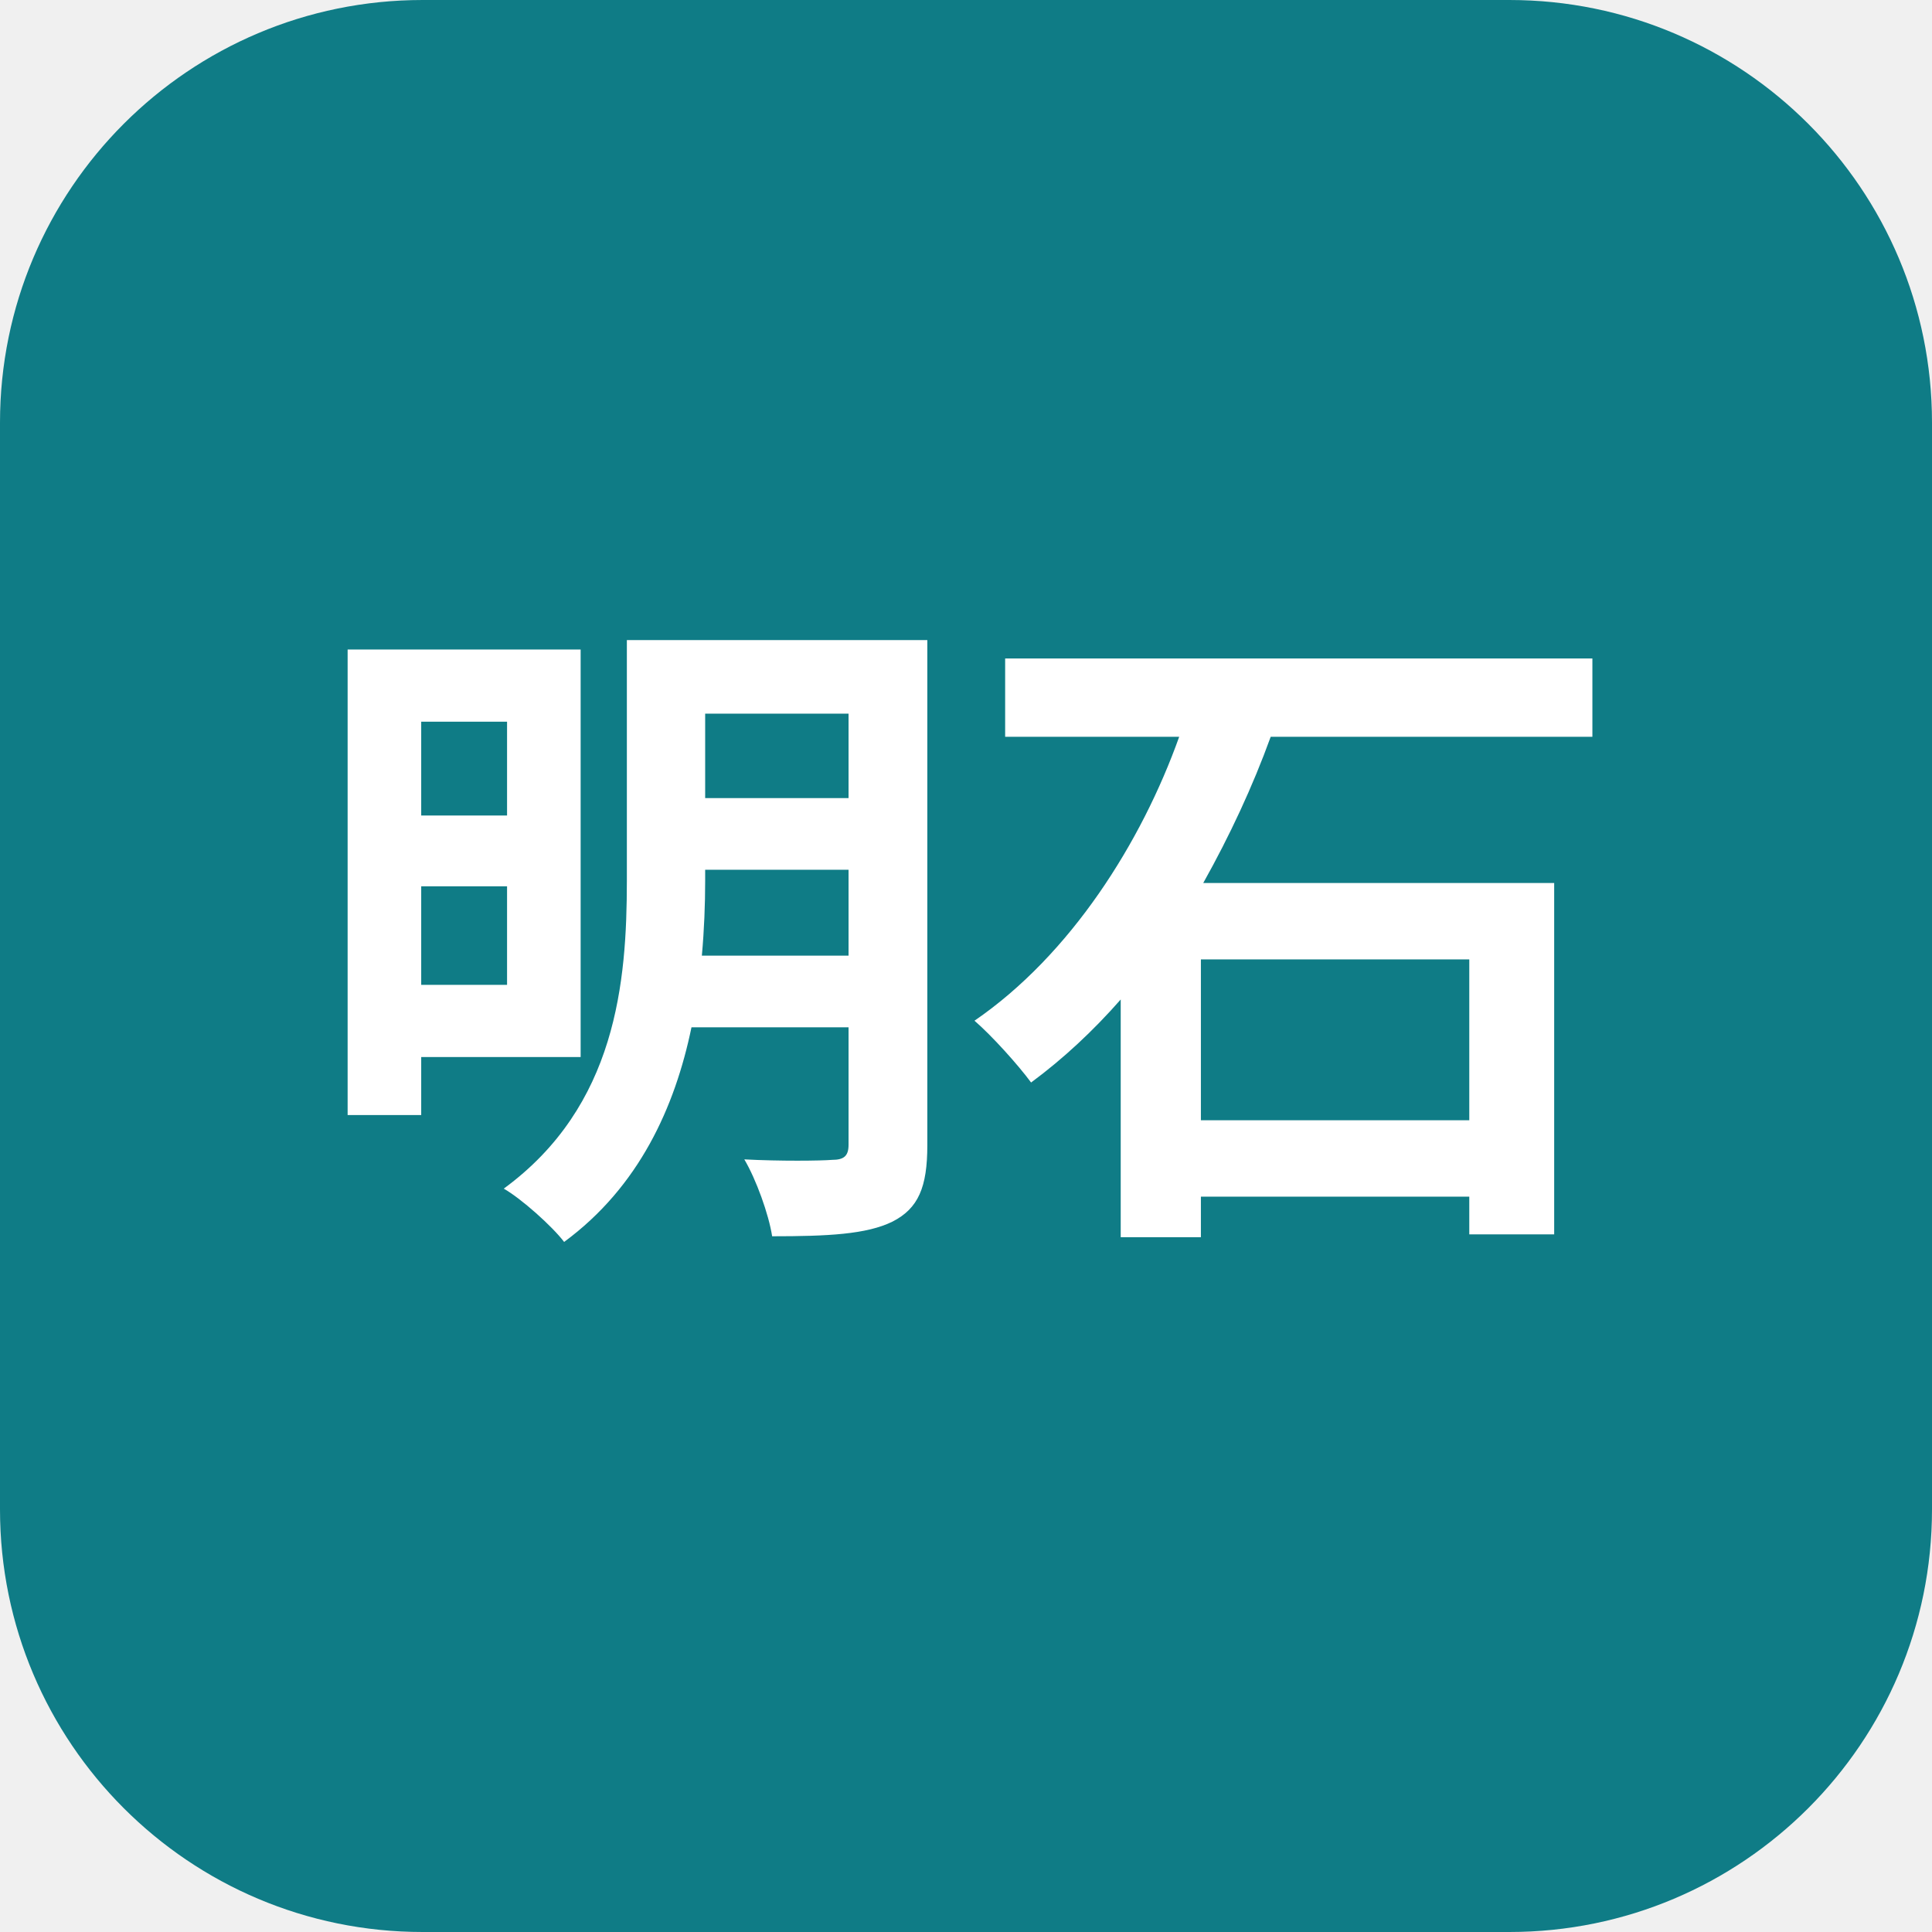
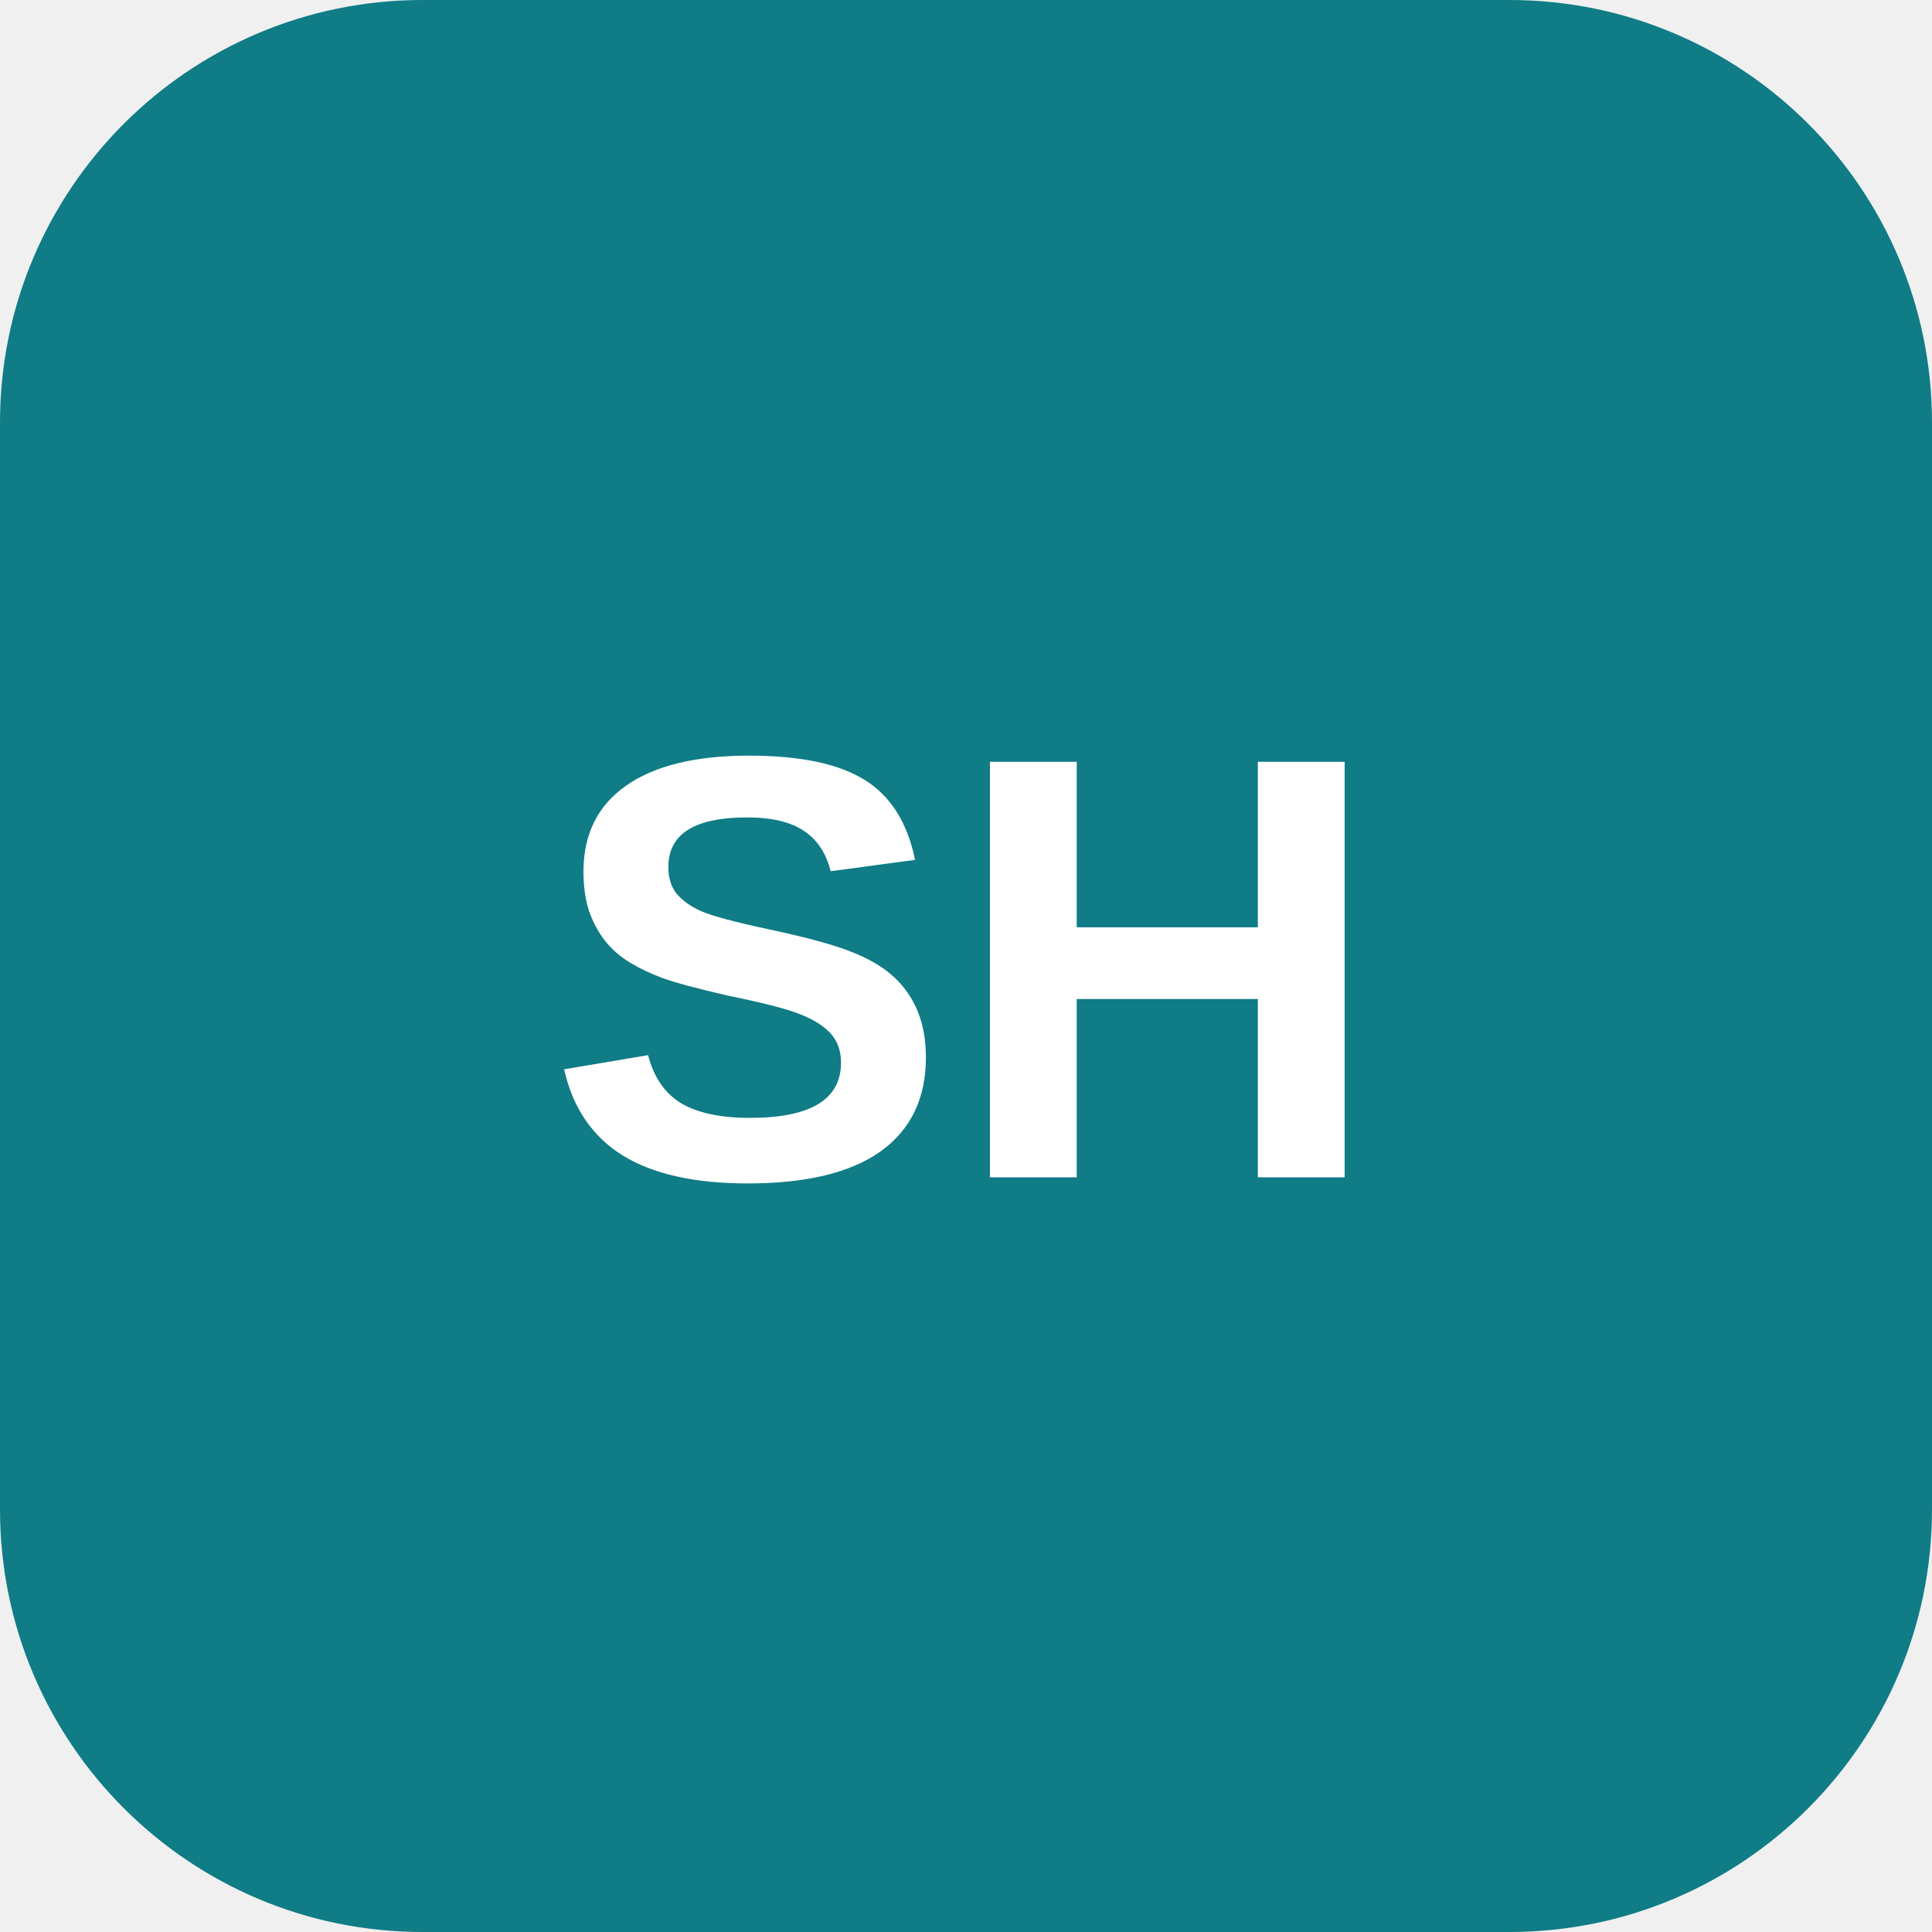
- <svg xmlns="http://www.w3.org/2000/svg" viewBox="0 0 64 64" role="img" aria-label="明石">
+ <svg xmlns="http://www.w3.org/2000/svg" viewBox="0 0 64 64" role="img" aria-label="SHBS">
  <rect width="64" height="64" rx="14" fill="#0f7c86" />
-   <text x="32" y="39" text-anchor="middle" font-family="Arial, sans-serif" font-size="22" font-weight="700" fill="#fff">明石</text>
+   <text x="32" y="39" text-anchor="middle" font-family="Arial, sans-serif" font-size="20" font-weight="700" fill="#fff">SH</text>
</svg>
